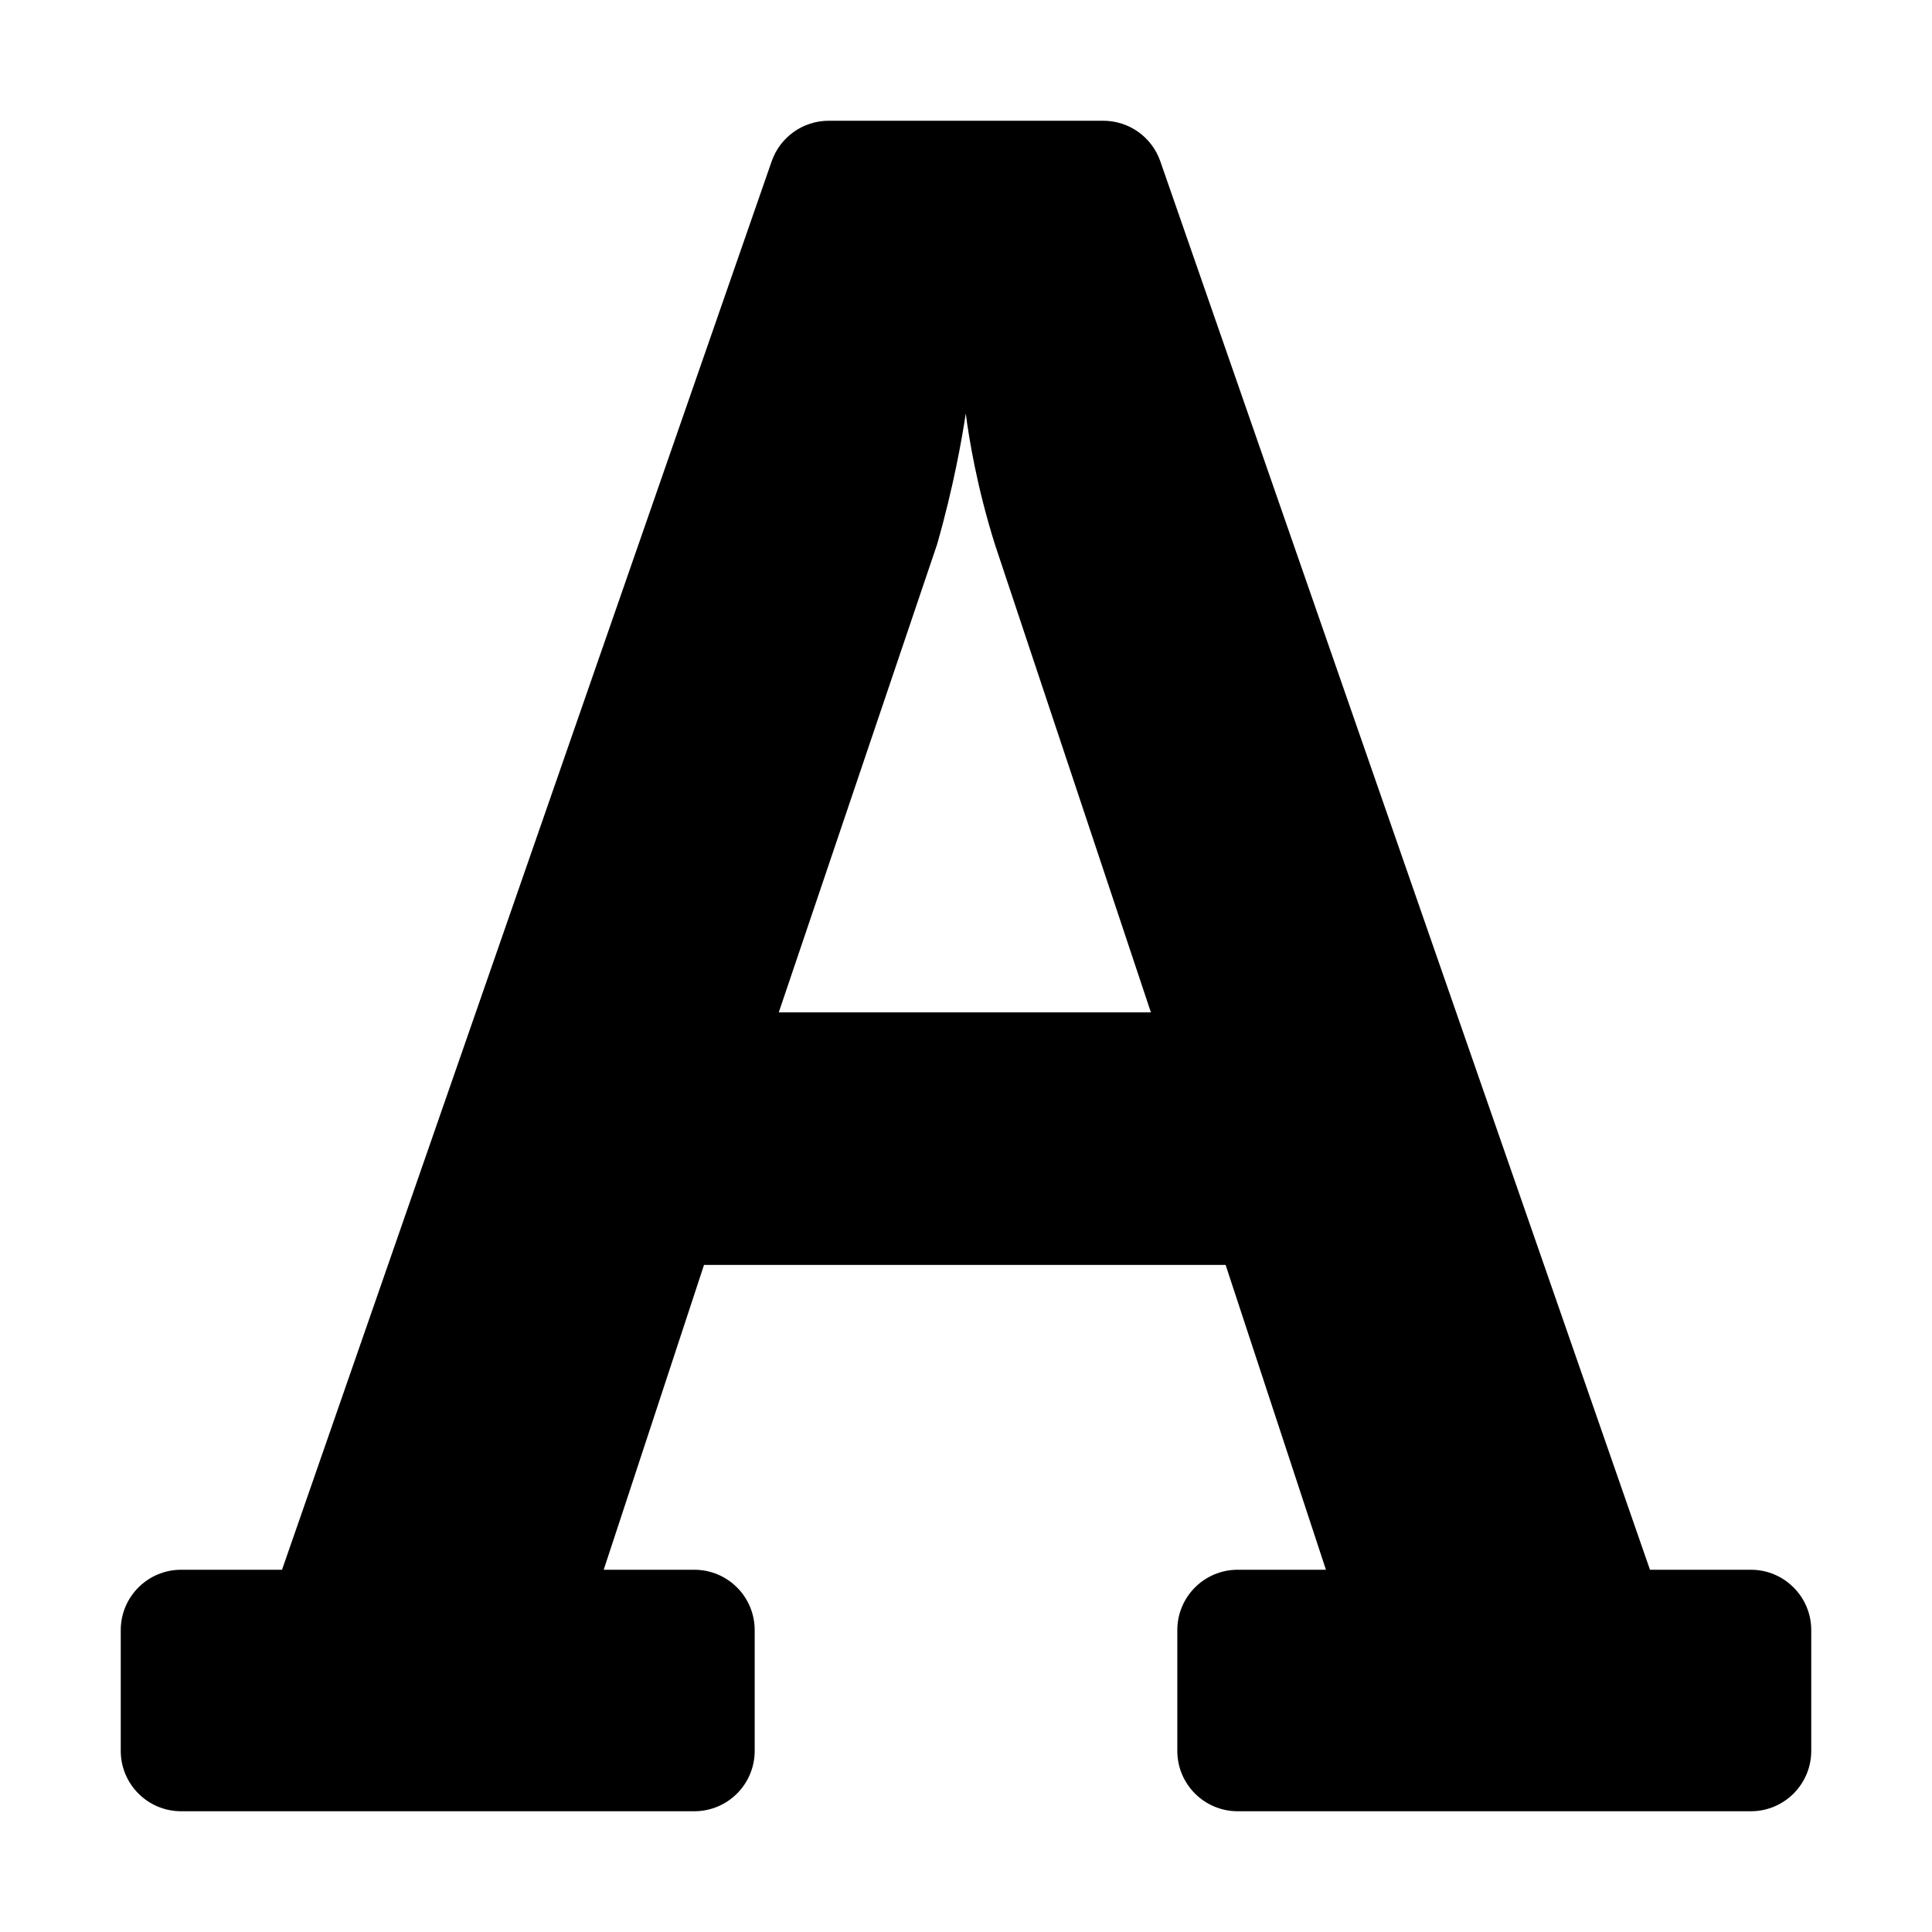
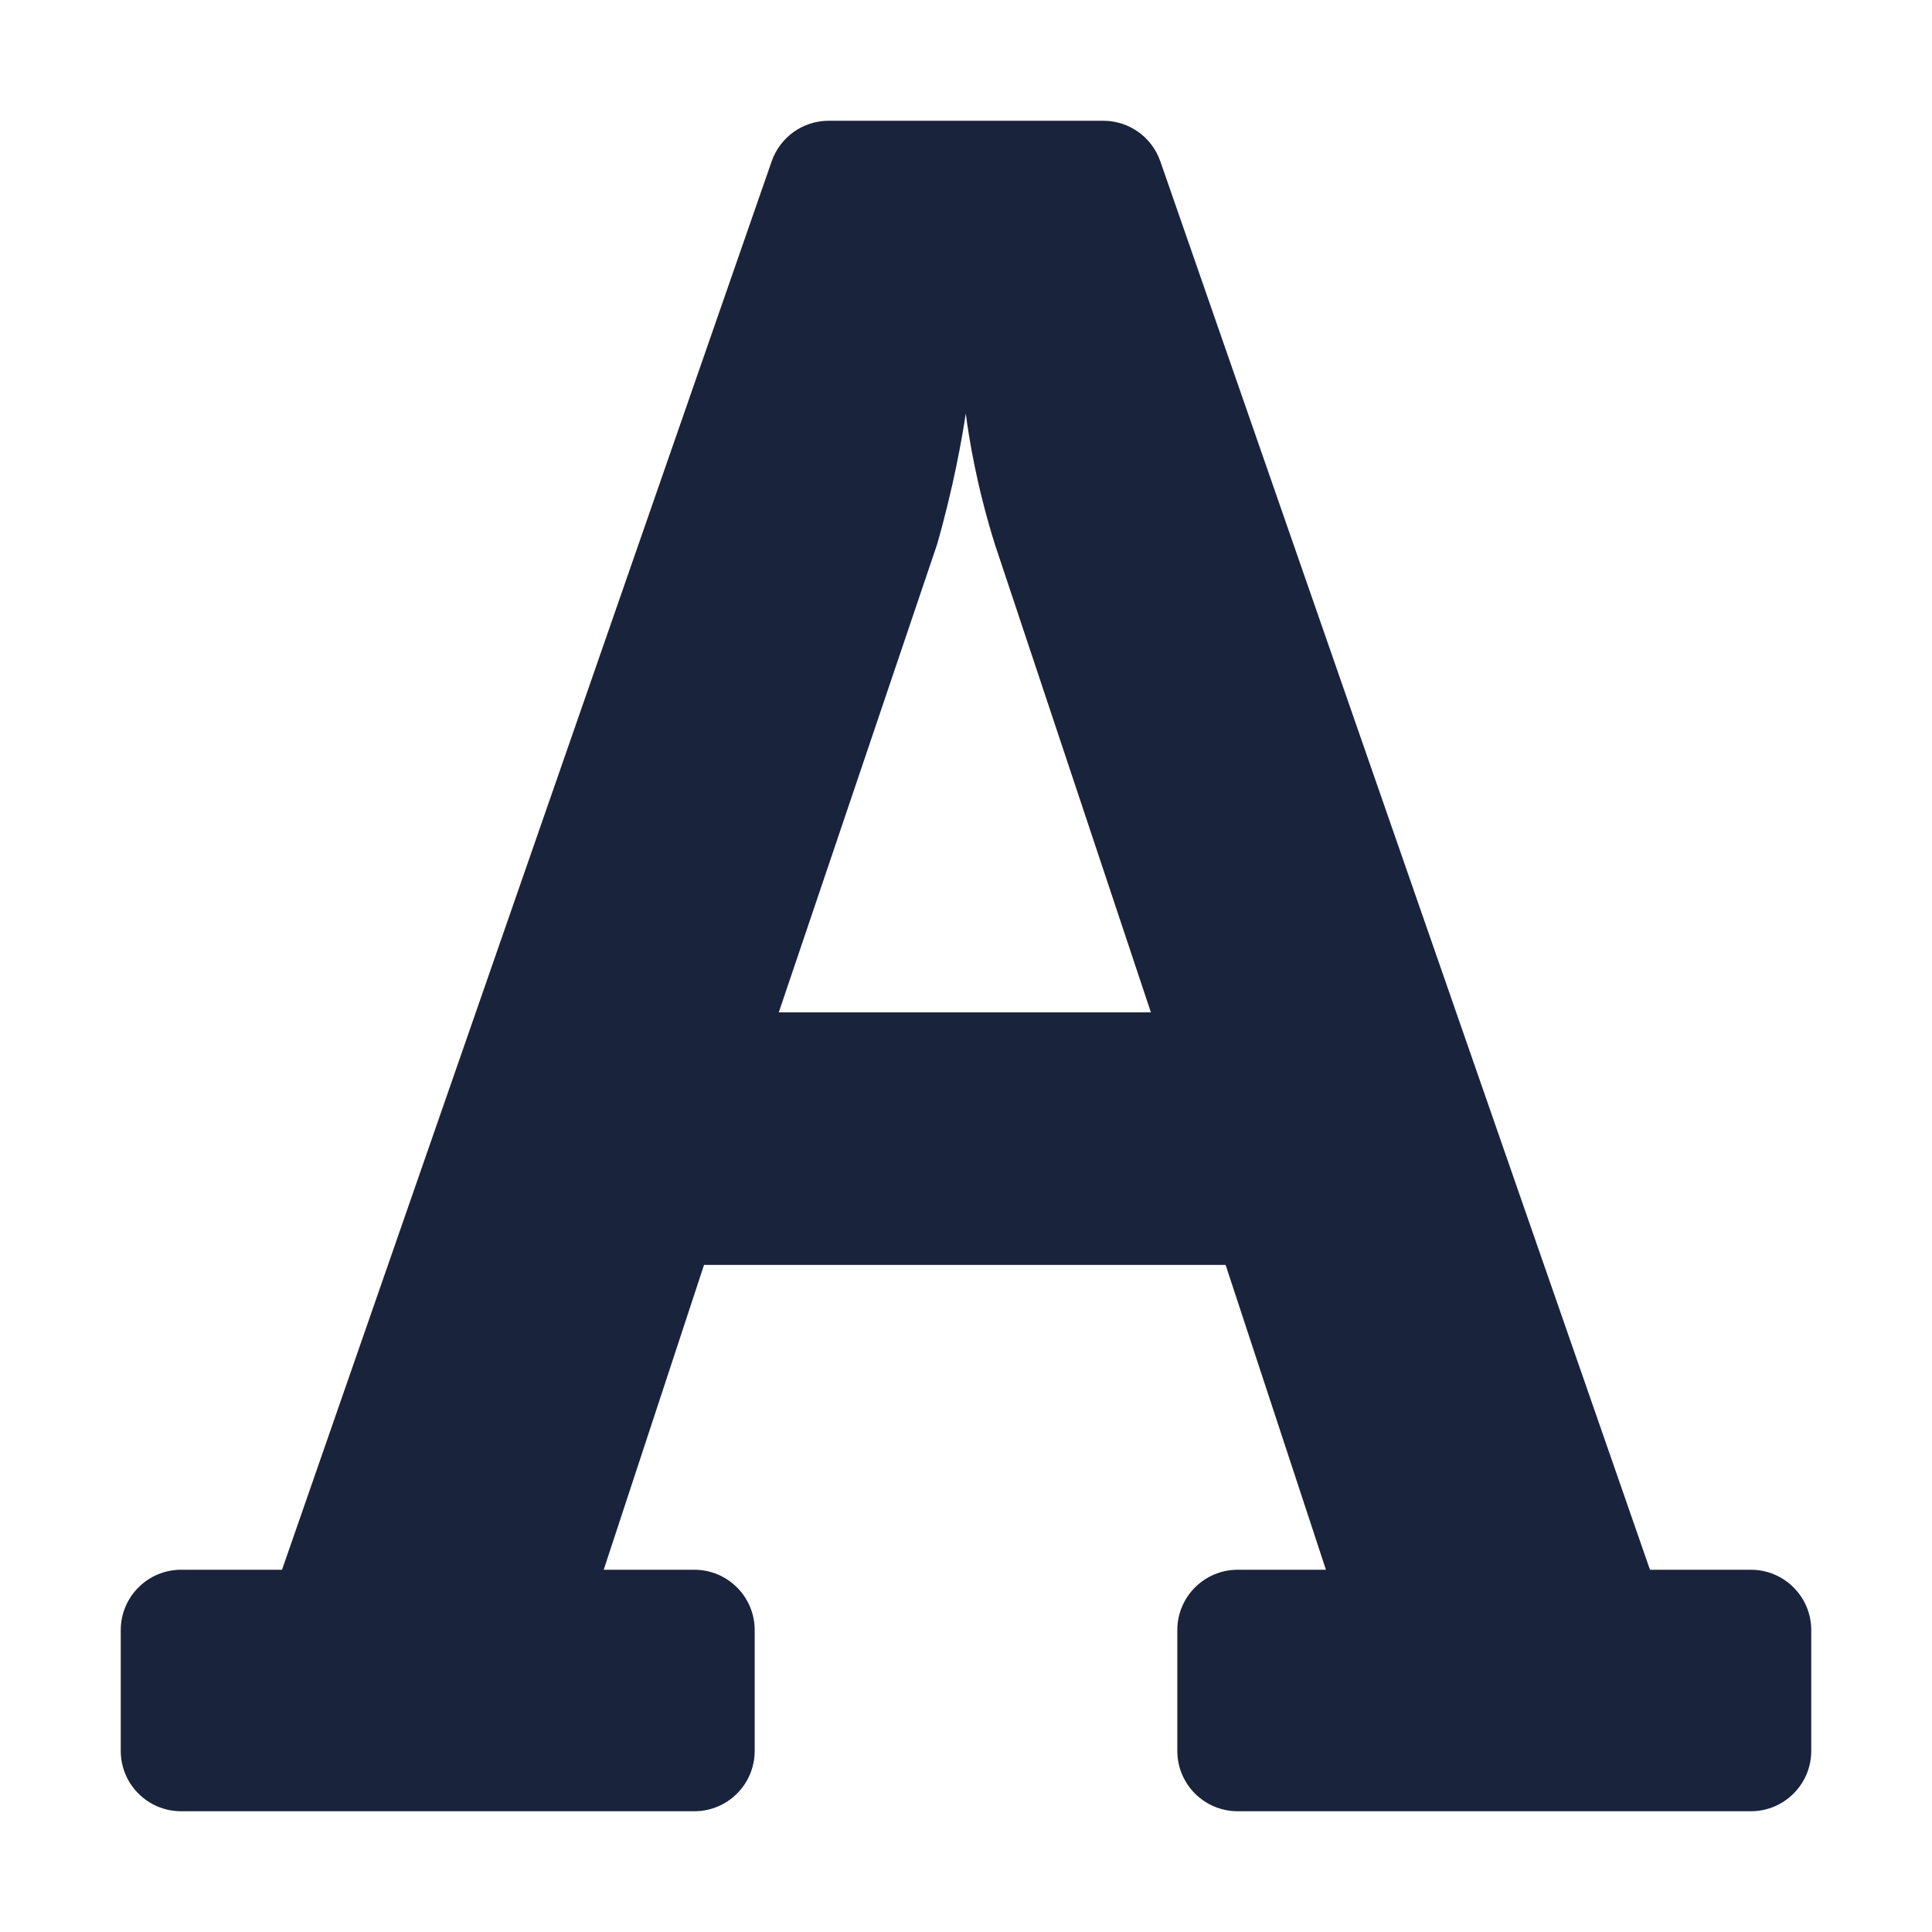
<svg xmlns="http://www.w3.org/2000/svg" aria-hidden="true" data-prefix="fas" data-icon="font" class="svg-inline--fa fa-font fa-w-14" role="img" width="100" height="100" viewBox="0 0 448 512">
-   <path fill="#000" d="M152 416h-24.013l26.586-80.782H292.8L319.386 416H296c-8.837 0-16 7.163-16 16v32c0 8.837 7.163 16 16 16h136c8.837 0 16-7.163 16-16v-32c0-8.837-7.163-16-16-16h-26.739L275.495 42.746A16 16 0 0 0 260.382 32h-72.766a16 16 0 0 0-15.113 10.746L42.739 416H16c-8.837 0-16 7.163-16 16v32c0 8.837 7.163 16 16 16h136c8.837 0 16-7.163 16-16v-32c0-8.837-7.163-16-16-16zm64.353-271.778c4.348-15.216 6.61-28.156 7.586-34.644.839 6.521 2.939 19.476 7.727 34.706l41.335 124.006h-98.619l41.971-124.068z" />
+   <path fill="#19233c" d="M152 416h-24.013l26.586-80.782H292.8L319.386 416H296c-8.837 0-16 7.163-16 16v32c0 8.837 7.163 16 16 16h136c8.837 0 16-7.163 16-16v-32c0-8.837-7.163-16-16-16h-26.739L275.495 42.746A16 16 0 0 0 260.382 32h-72.766a16 16 0 0 0-15.113 10.746L42.739 416H16c-8.837 0-16 7.163-16 16v32c0 8.837 7.163 16 16 16h136c8.837 0 16-7.163 16-16v-32c0-8.837-7.163-16-16-16zm64.353-271.778c4.348-15.216 6.61-28.156 7.586-34.644.839 6.521 2.939 19.476 7.727 34.706l41.335 124.006h-98.619l41.971-124.068z" />
</svg>
